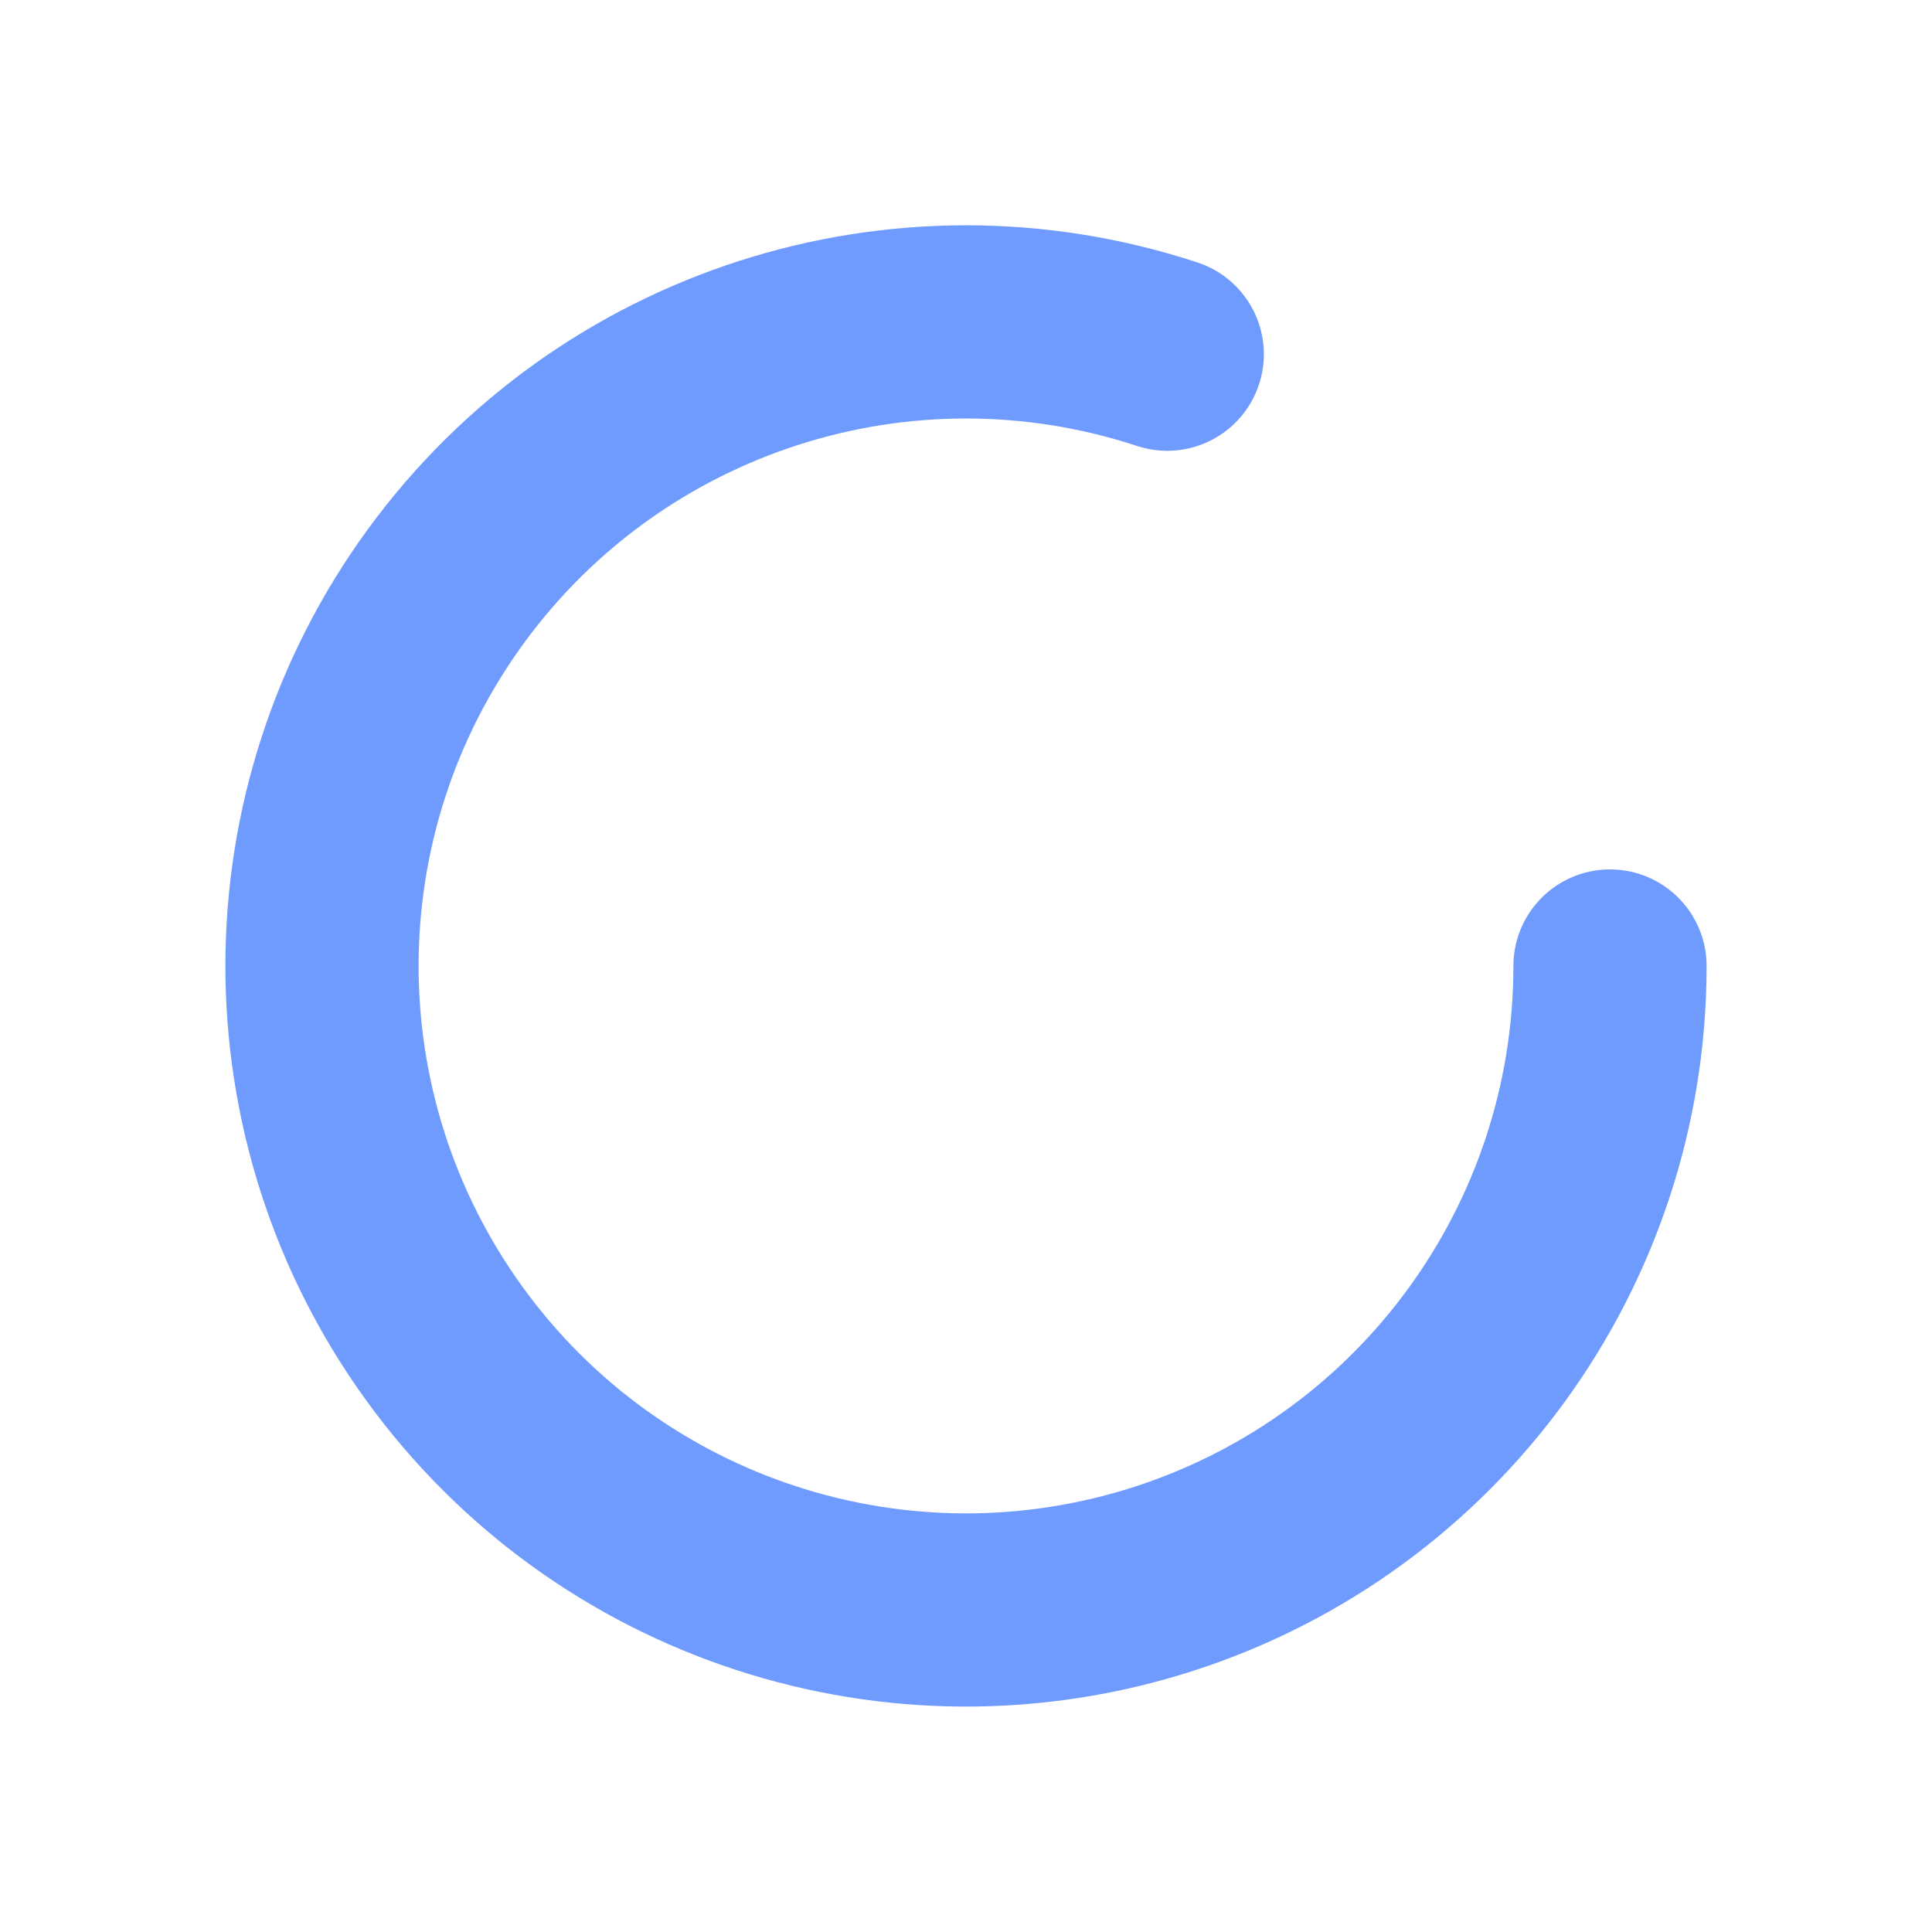
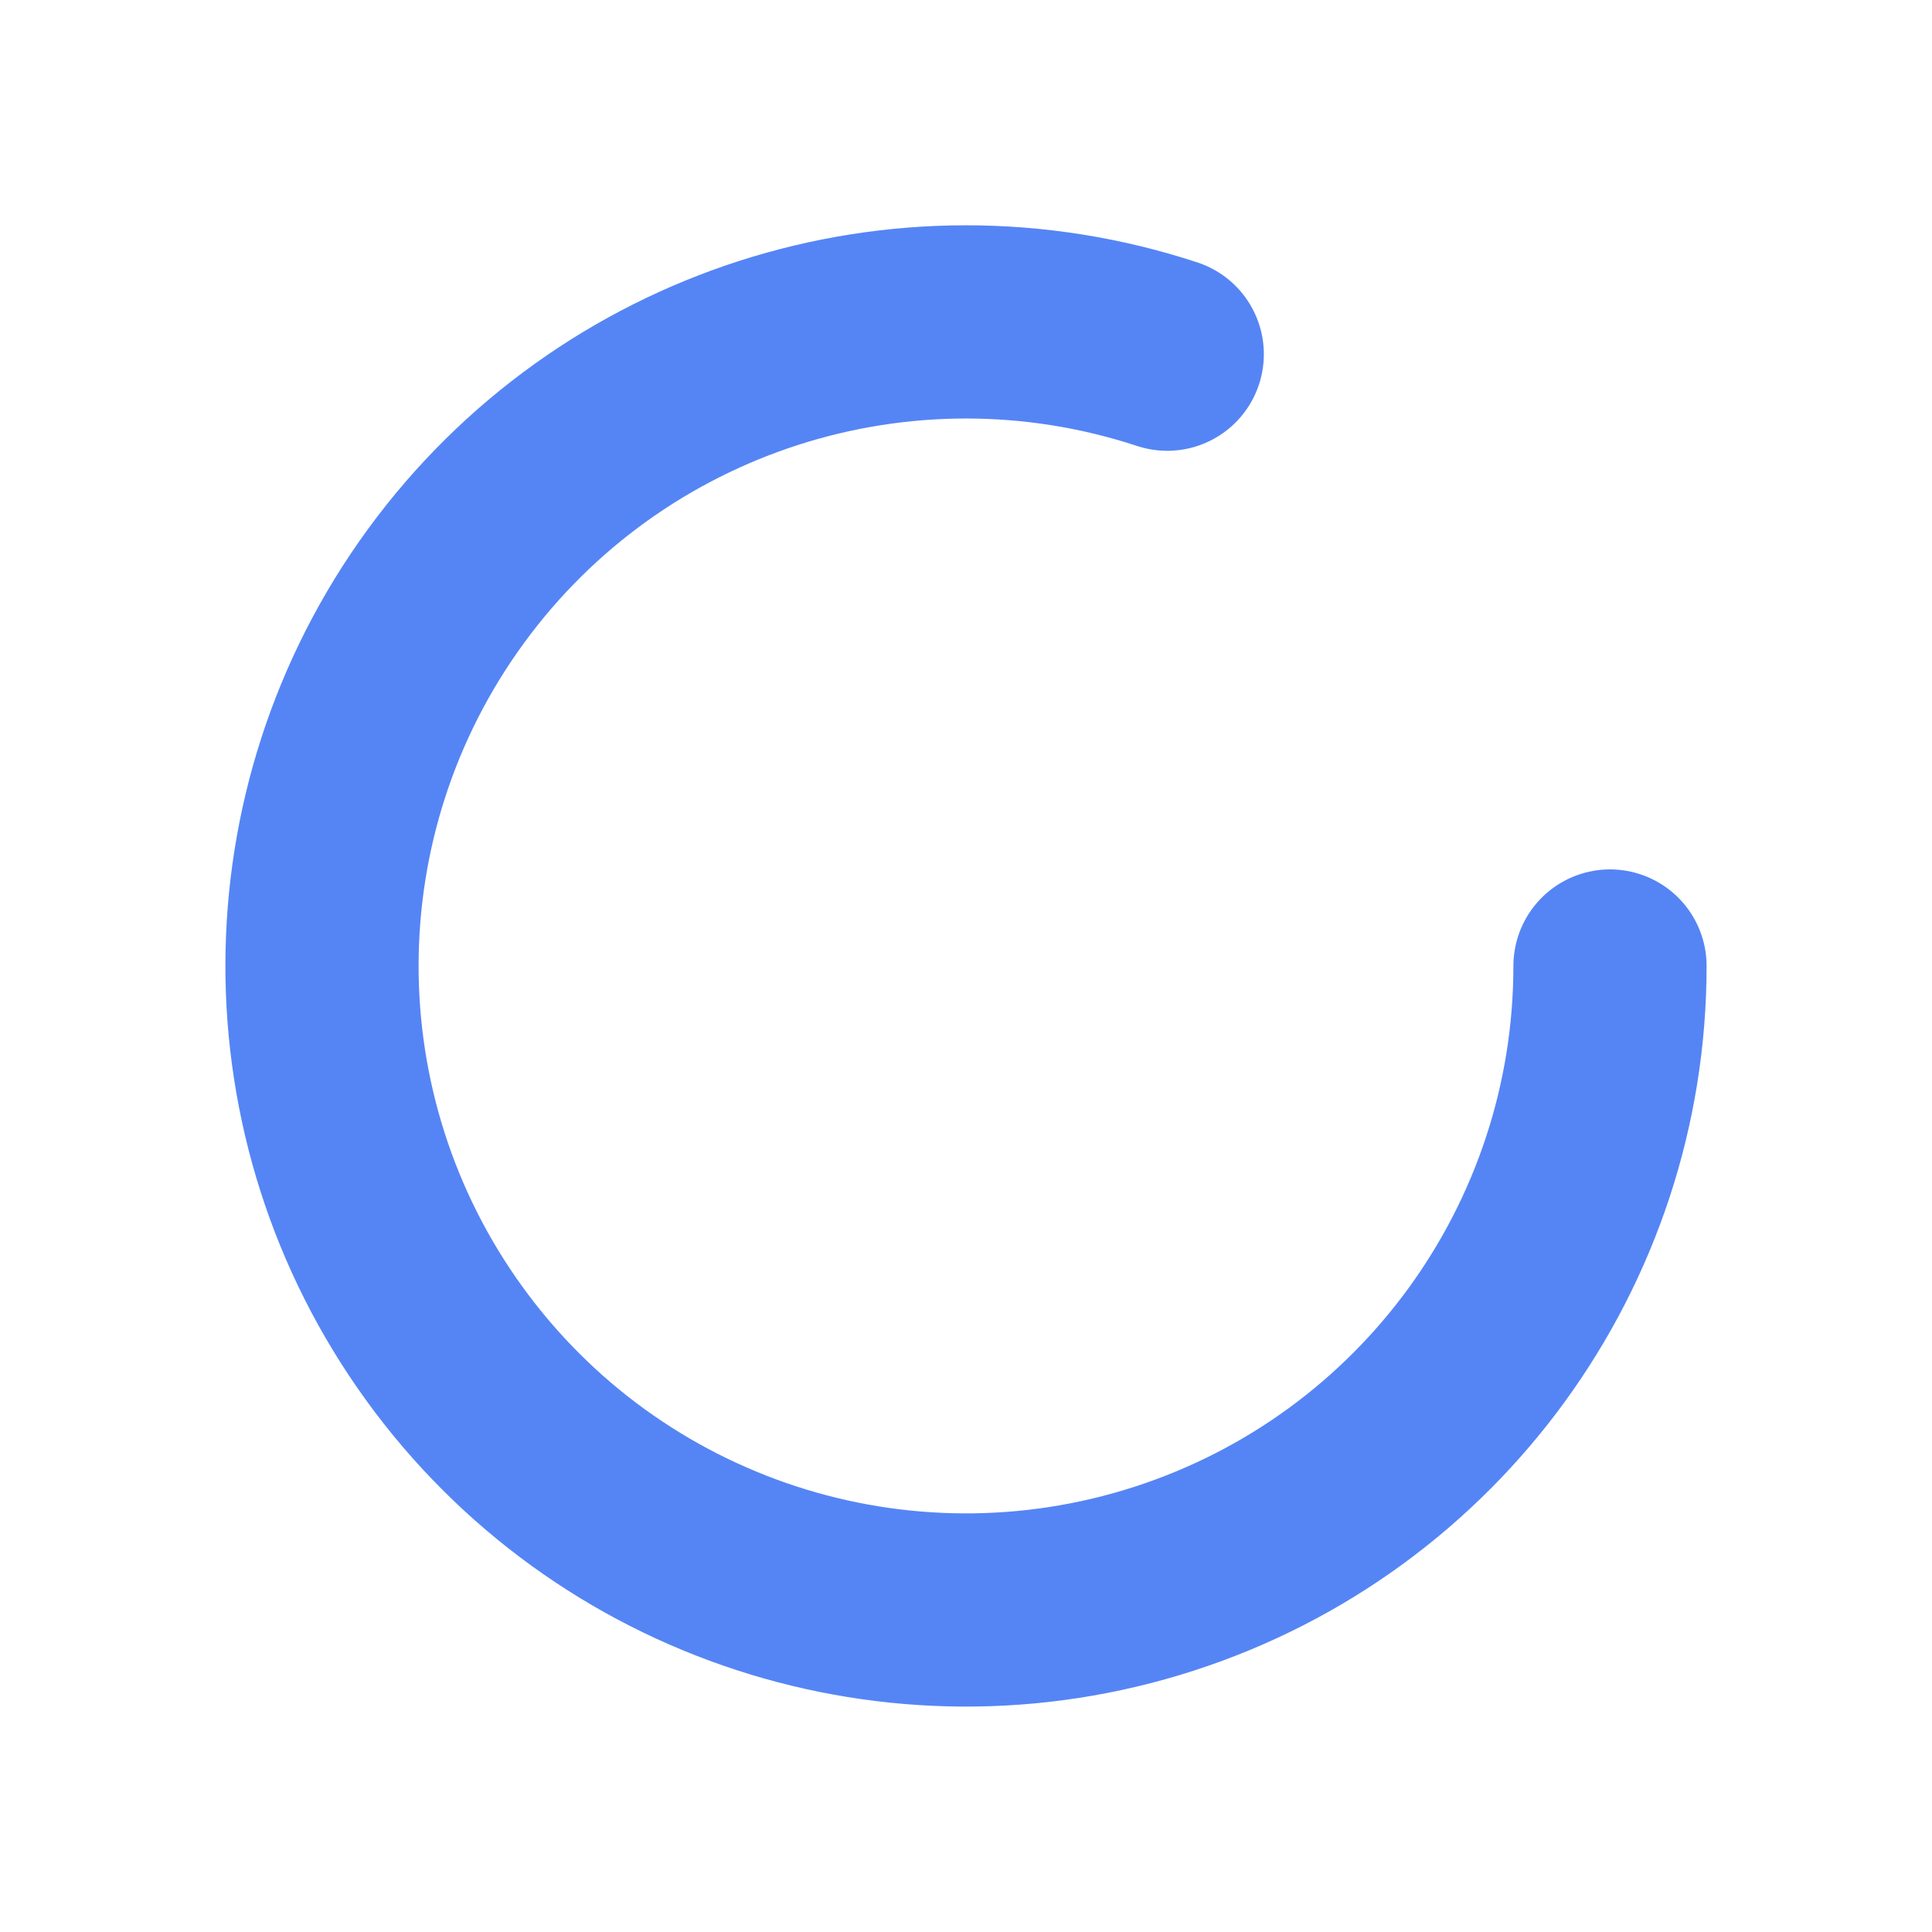
- <svg xmlns="http://www.w3.org/2000/svg" width="24" height="24" viewBox="0 0 24 24" fill="none" stroke="#6f9bff" stroke-width="2.4" stroke-linecap="round" stroke-linejoin="round">
+ <svg xmlns="http://www.w3.org/2000/svg" width="24" height="24" viewBox="0 0 24 24" fill="none" stroke="#5585f5" stroke-width="2.4" stroke-linecap="round" stroke-linejoin="round">
  <path d="M20 12a8 8 0 1 1-5.5-7.6" />
</svg>
